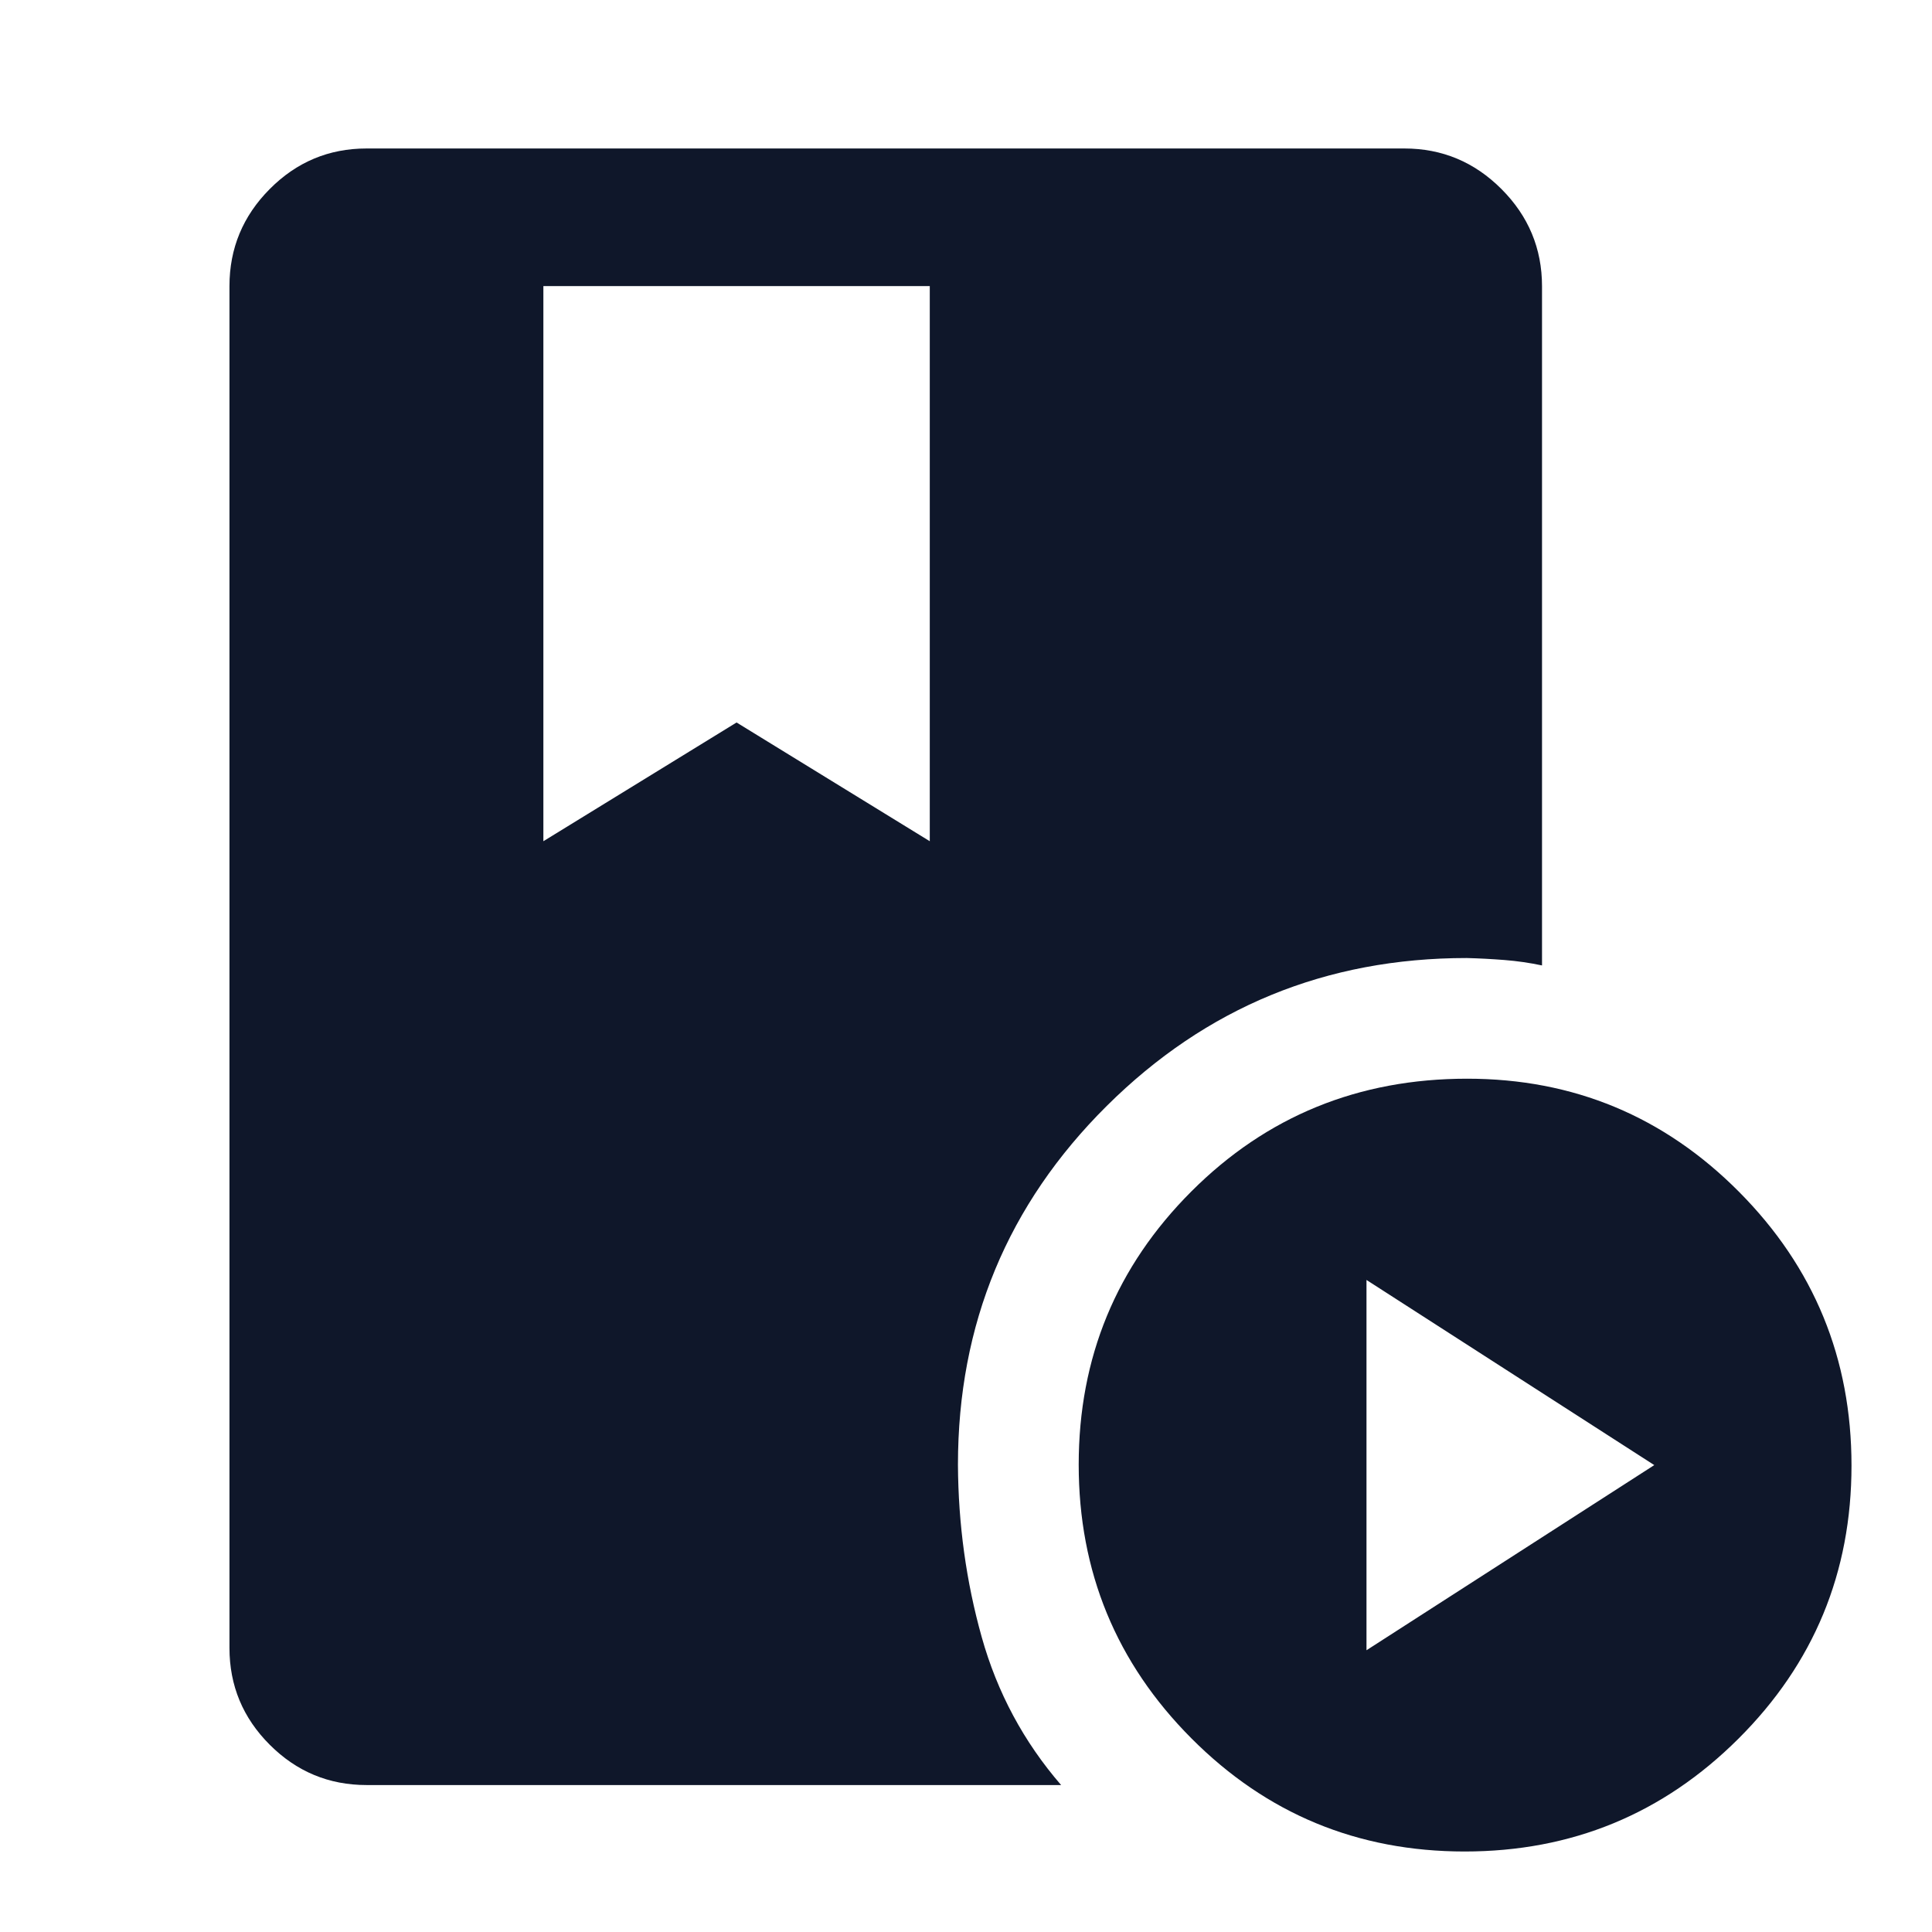
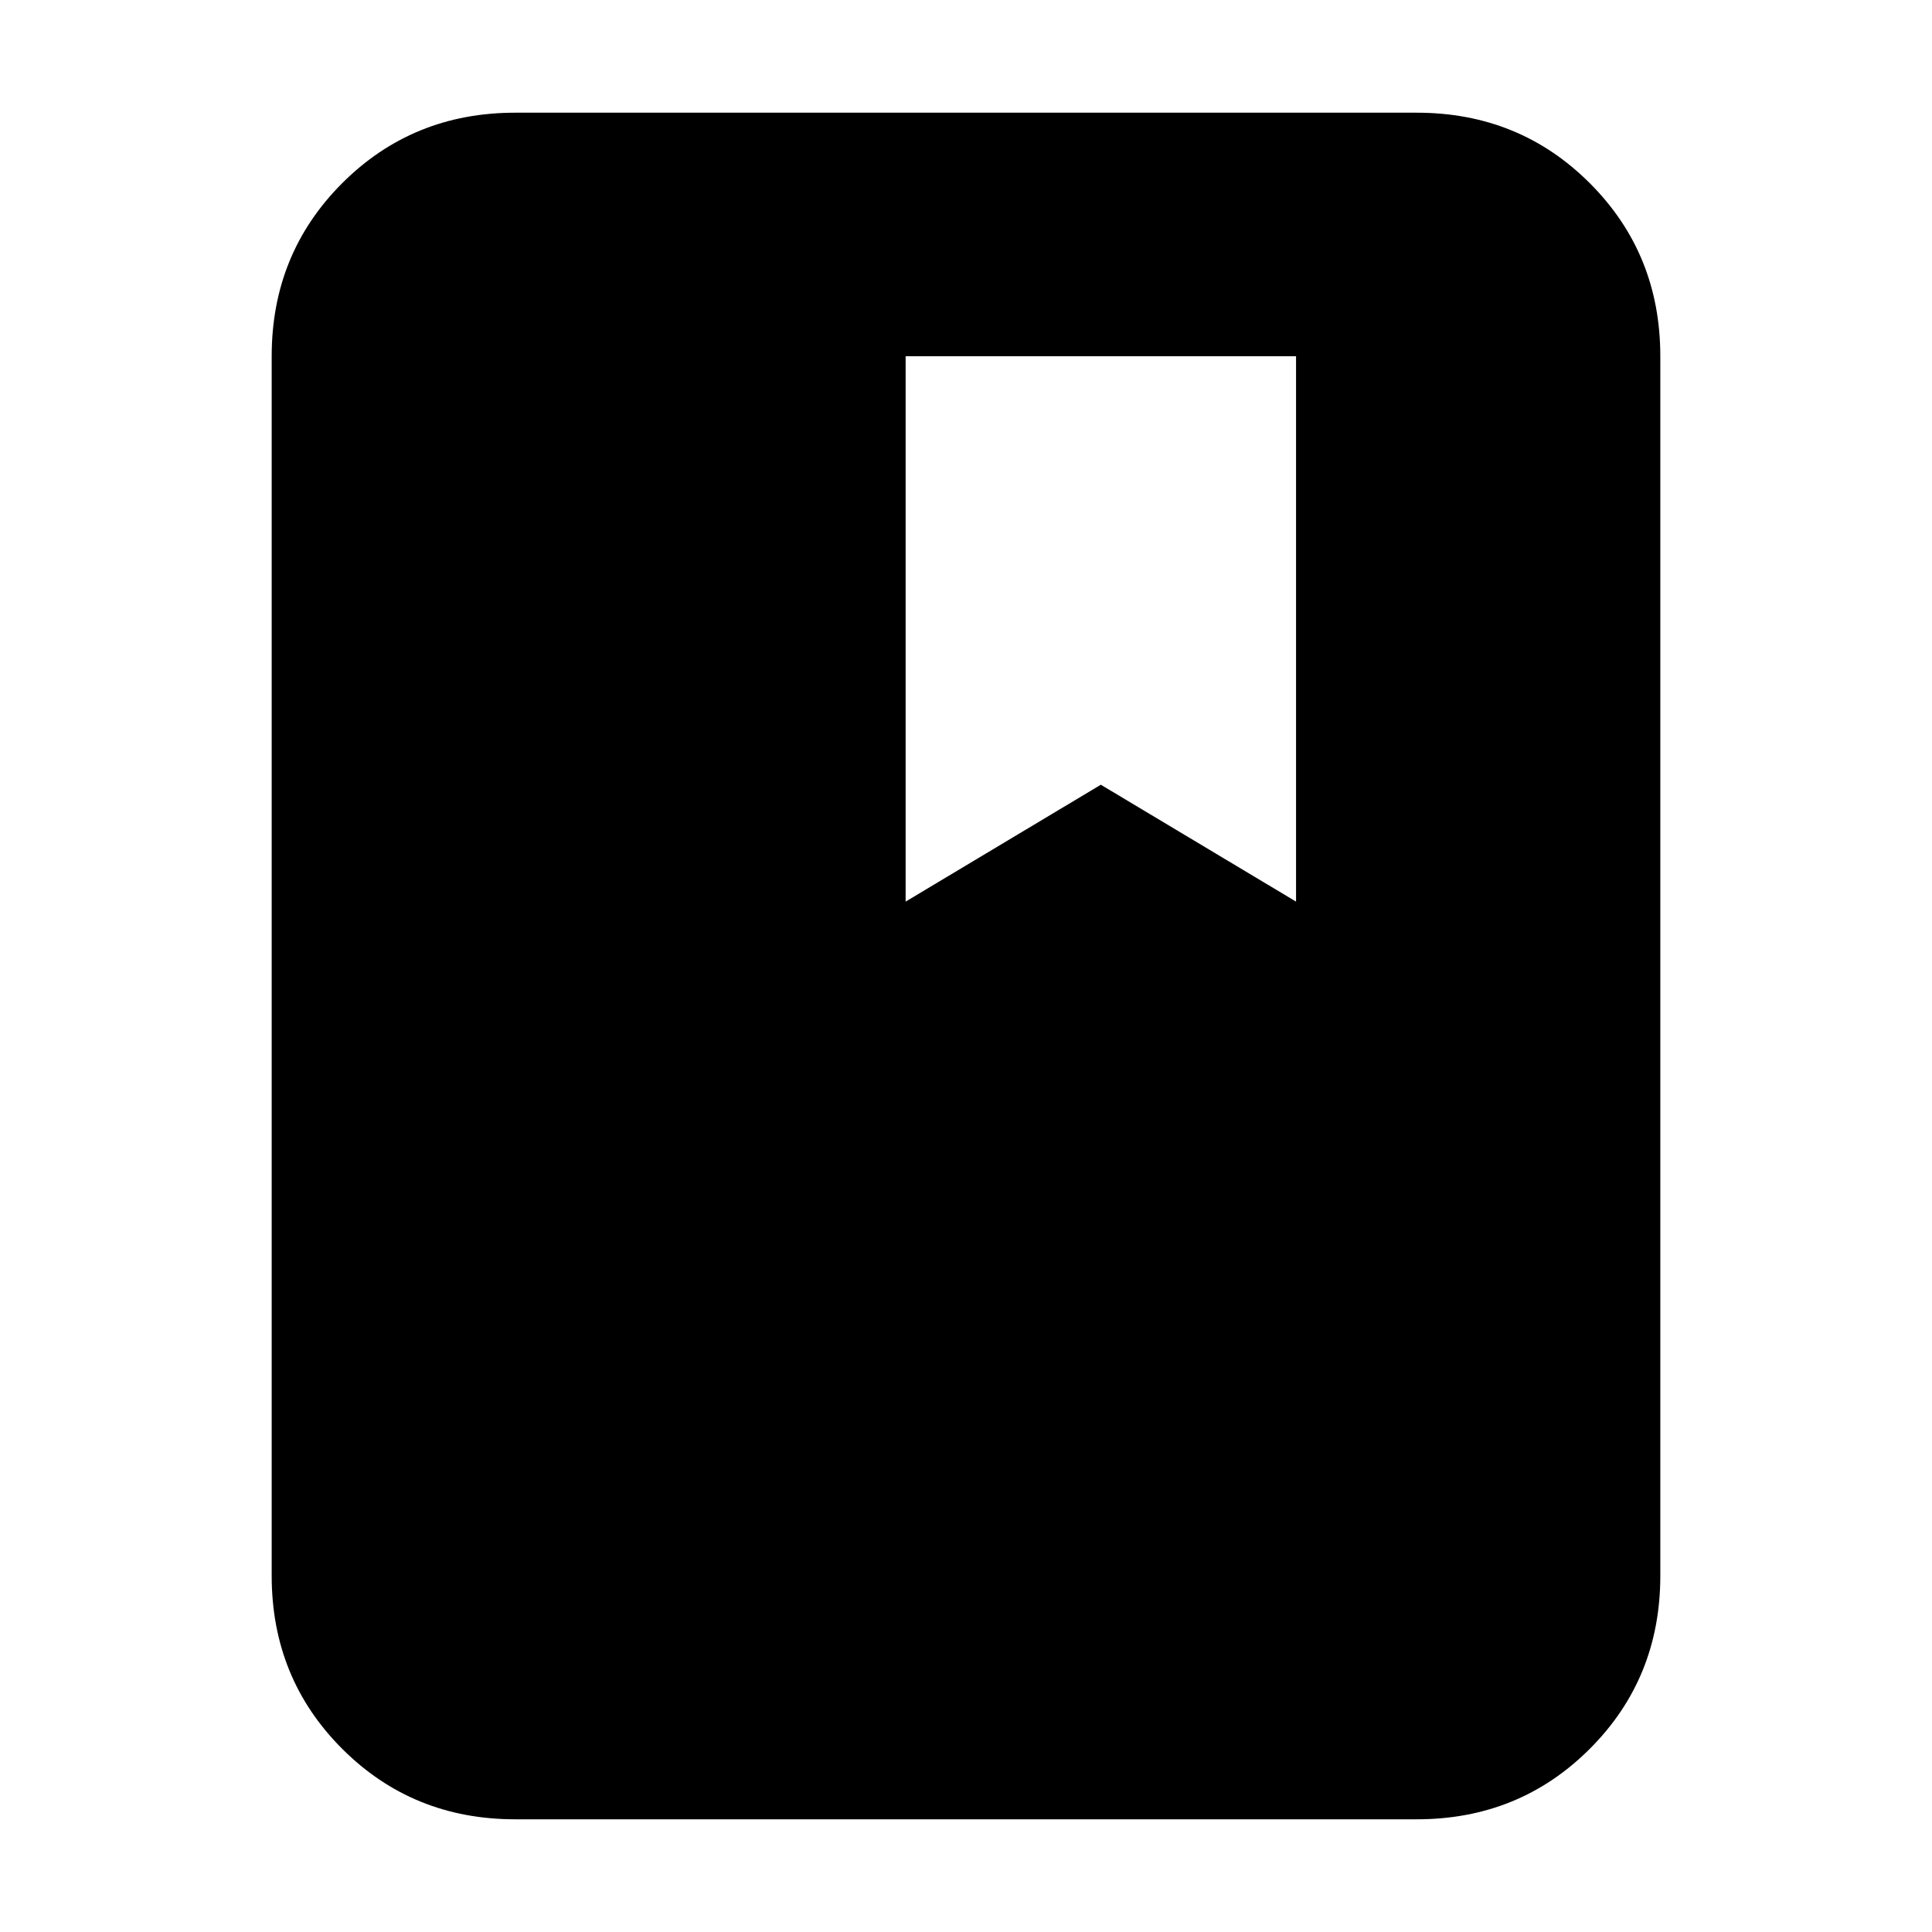
- <svg xmlns="http://www.w3.org/2000/svg" height="48px" viewBox="0 -960 960 960" width="48px" fill="#0f172a">
-   <path d="M270-817.85V-542l96-59 96 59v-275.85H270ZM592-96.23q-56-56.22-56-136Q536-312 592-368q56-56 137-56 79.27 0 135.13 56.23 55.87 56.22 55.87 136Q920-152 863.77-96q-56.22 56-136 56Q648-40 592-96.23ZM679-140l143-92-143-92v184Zm-203-92.18q.24 44.4 11.82 85.67 11.57 41.27 39.44 73.49H182.15q-28.1 0-48.11-20.02-20.02-20.01-20.02-48.11v-676.7q0-28.1 20.02-48.23 20.01-20.14 48.11-20.14h515.7q28.1 0 48.23 20.17 20.14 20.17 20.14 48.31v337.46q-9.25-1.96-18.72-2.7-9.47-.74-18.71-.98-104.84 0-178.82 73.46Q476-337.05 476-232.18Z" />
+ <svg xmlns="http://www.w3.org/2000/svg" height="24px" viewBox="0 -960 960 960" width="24px" fill="#000000">
+   <path d="M256-56q-50.94 0-85.97-35.03T135-177v-606q0-50.94 35.03-85.97T256-904h448q50.94 0 85.97 35.03T825-783v606q0 50.94-35.03 85.97T704-56H256Zm194-456 97-58.07L644-512v-271H450v271Z" />
</svg>
